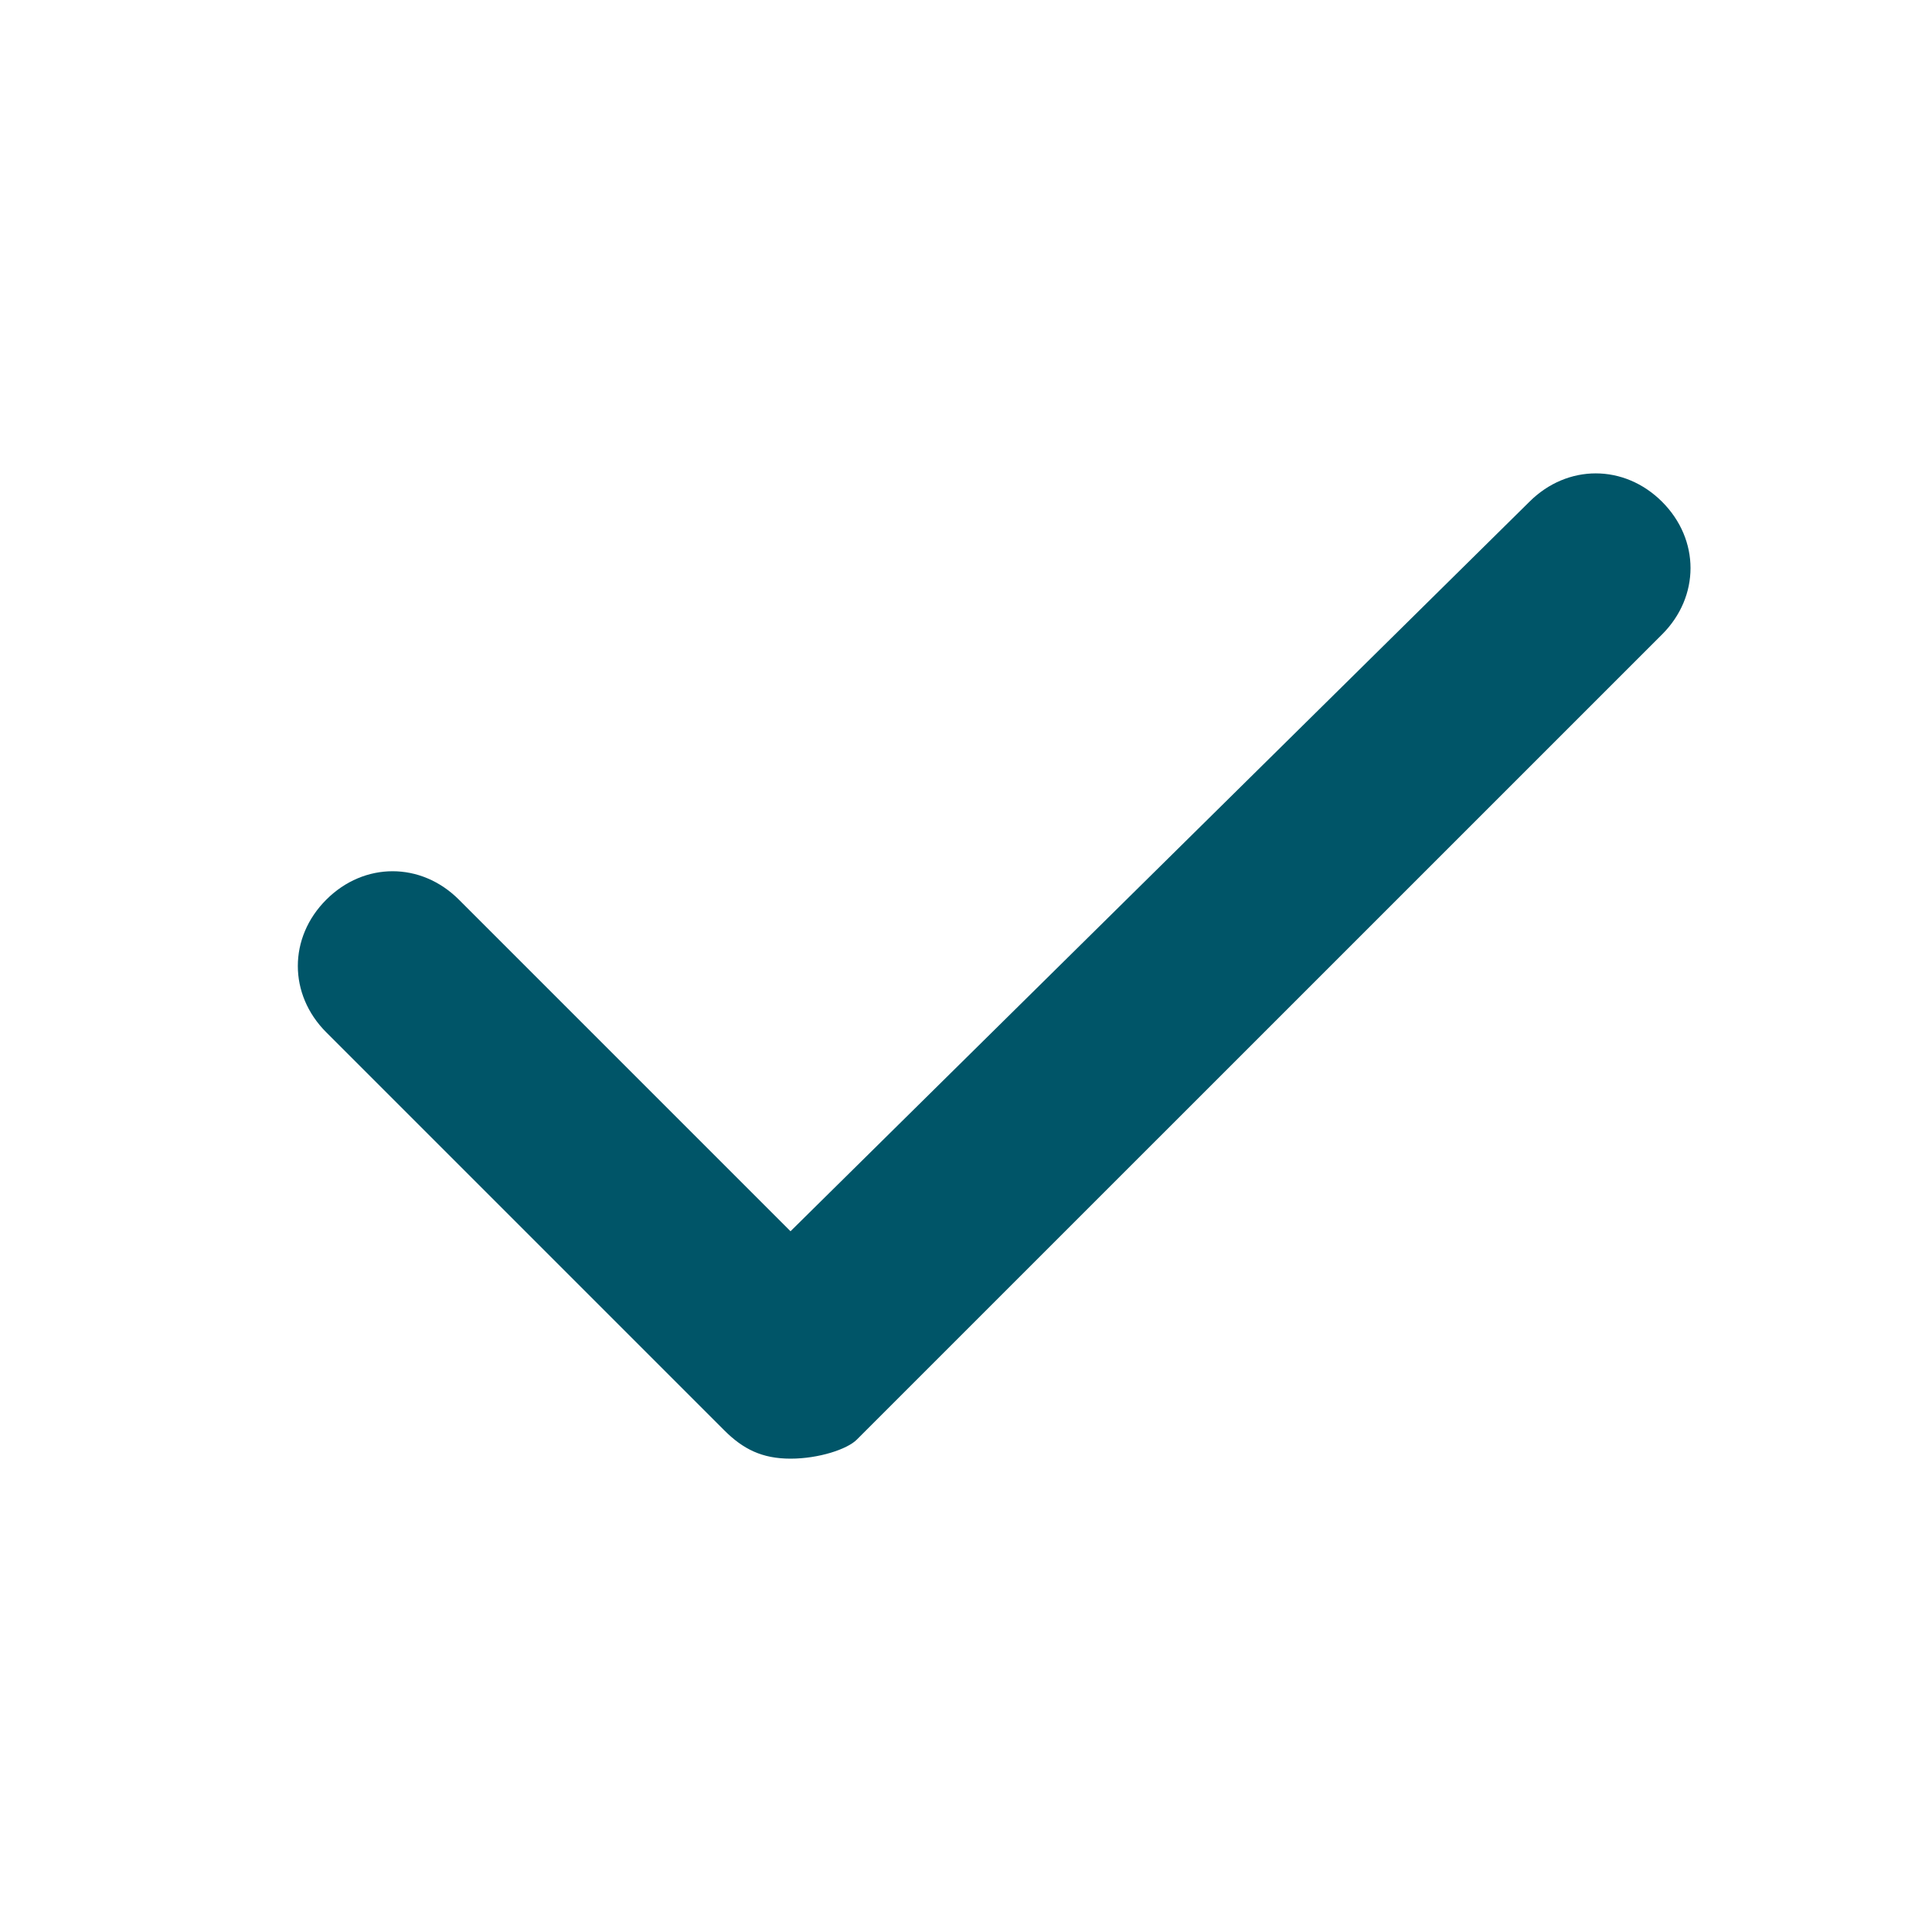
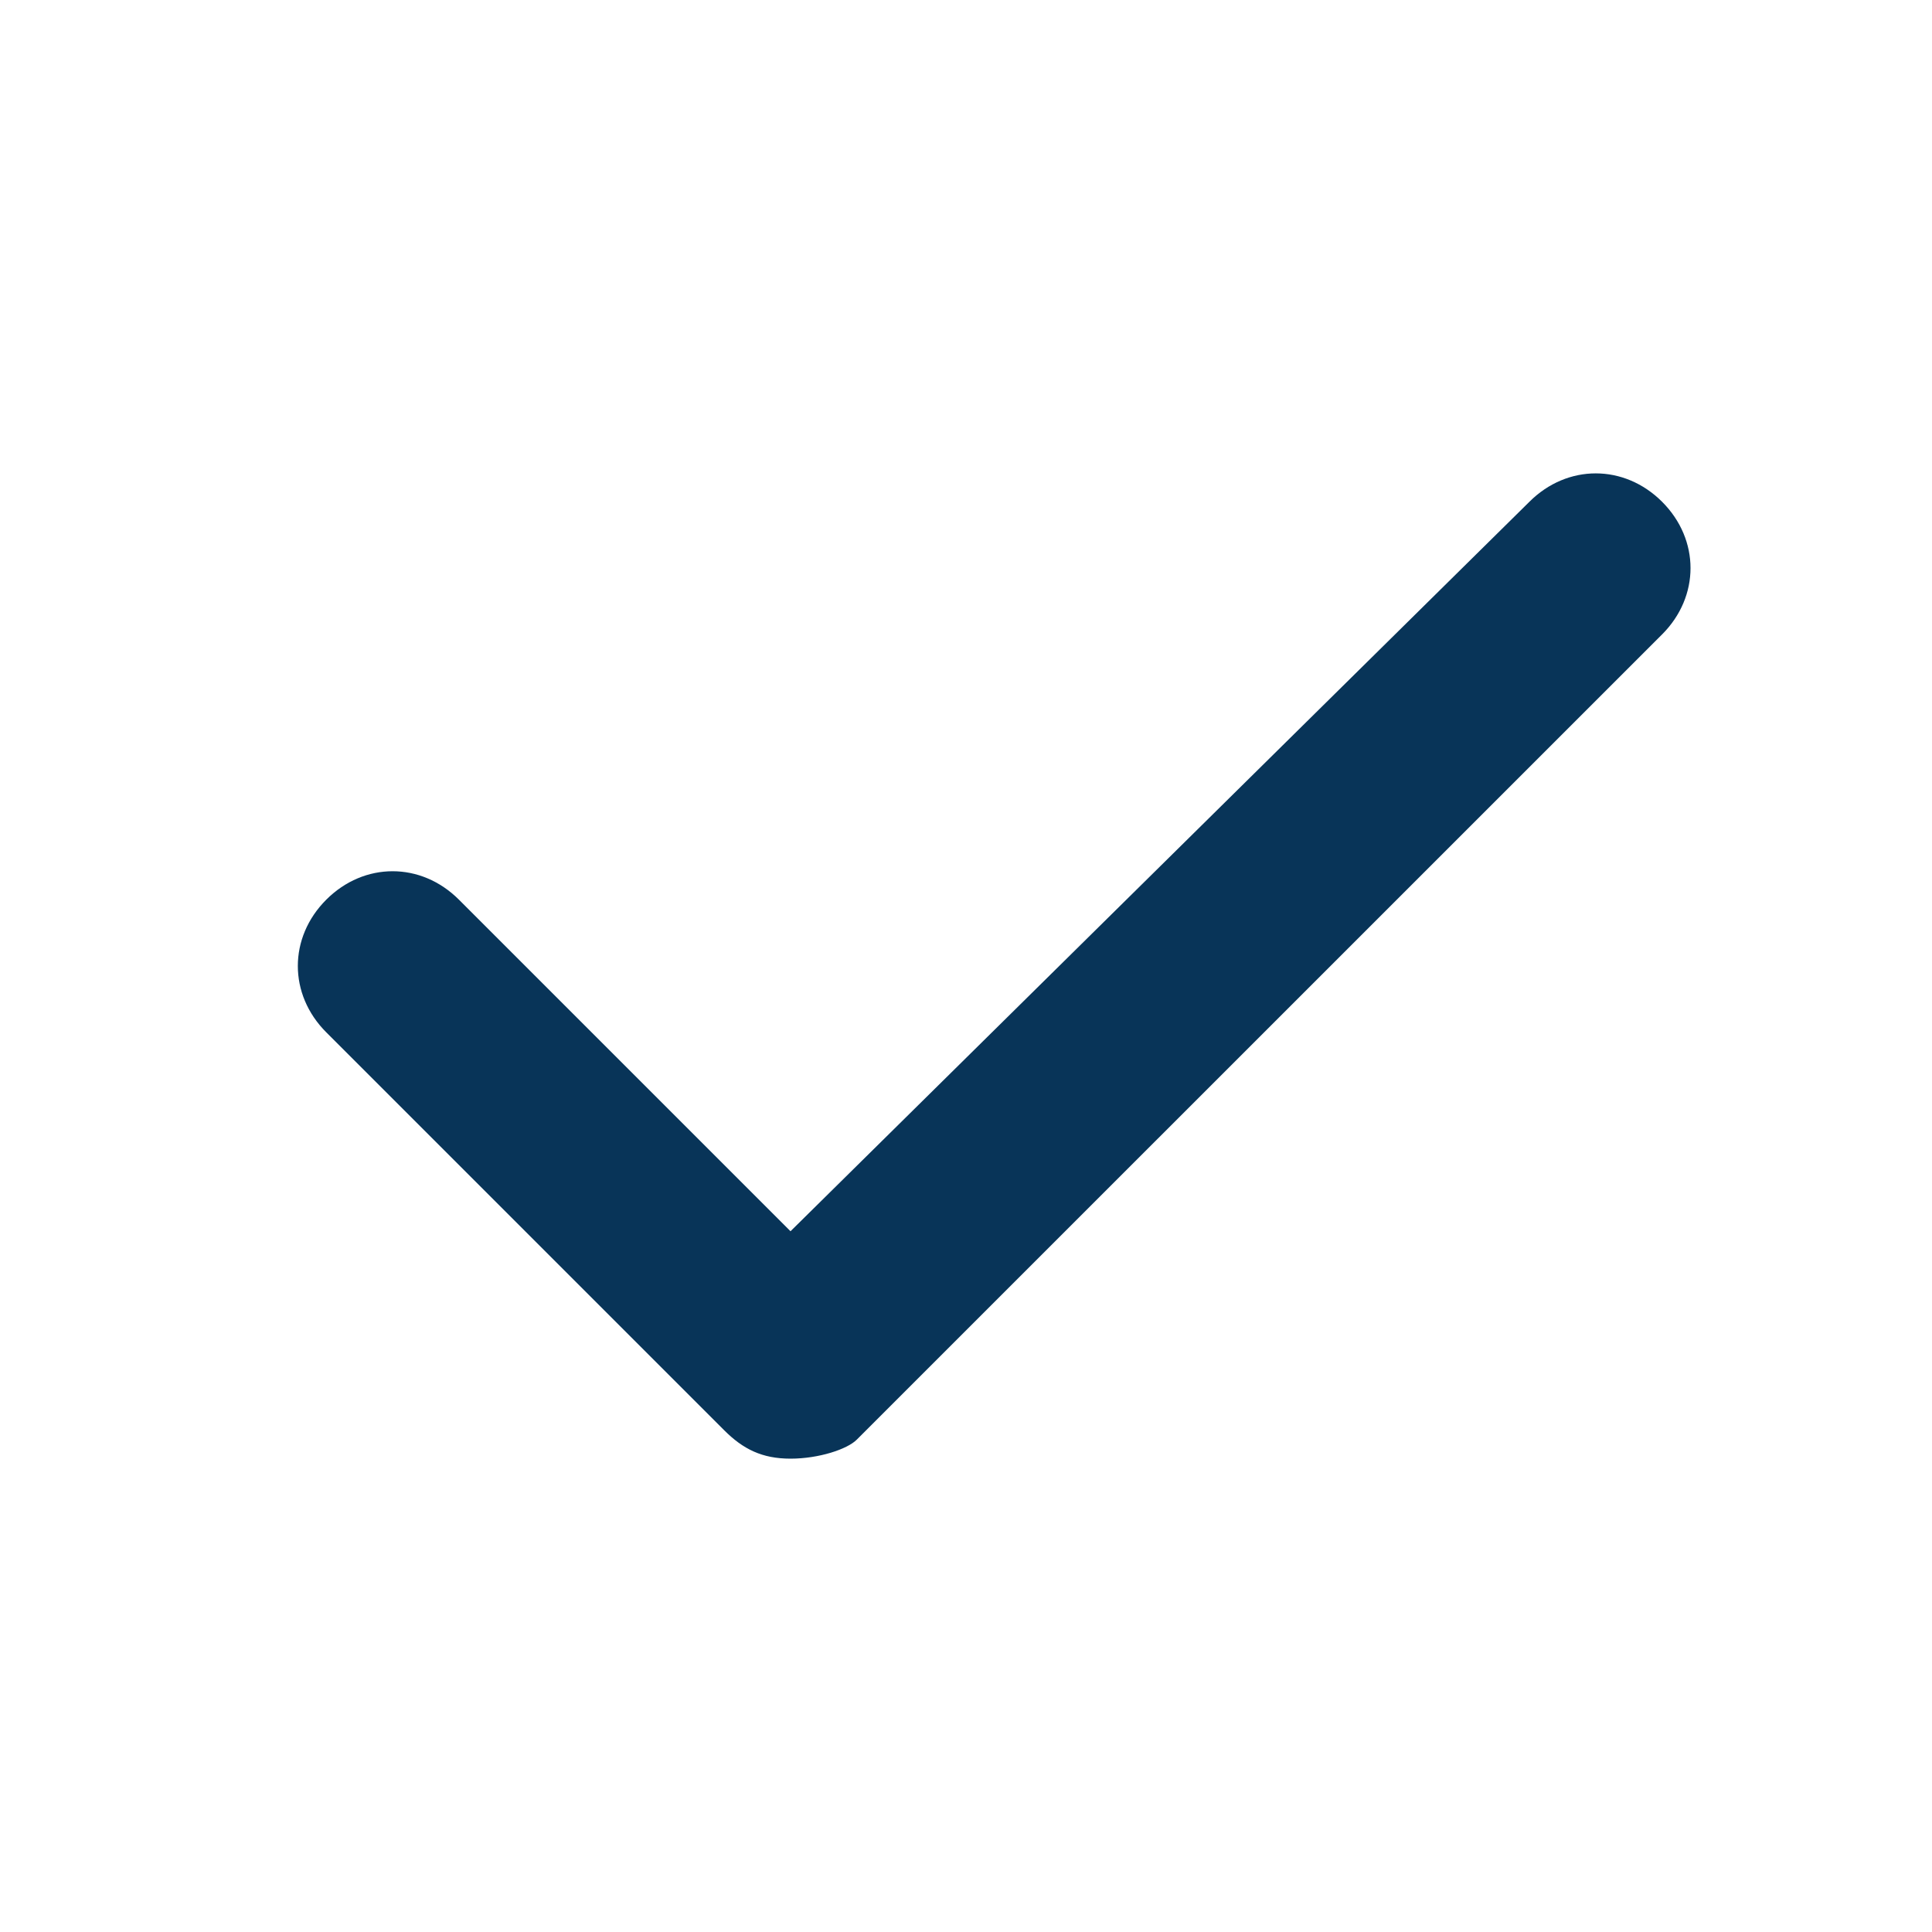
<svg xmlns="http://www.w3.org/2000/svg" fill="none" height="24" viewBox="0 0 24 24" width="24">
-   <path d="M9.82 18.12C9.467 18.12 9.231 18.002 8.996 17.767L4.053 12.824C3.582 12.353 3.582 11.647 4.053 11.176C4.524 10.705 5.23 10.705 5.701 11.176L9.82 15.295L18.999 6.233C19.47 5.763 20.176 5.763 20.647 6.233C21.118 6.704 21.118 7.41 20.647 7.881L10.643 17.884C10.526 18.002 10.173 18.12 9.82 18.12Z" fill="#005568" />
+   <path d="M9.82 18.12C9.467 18.12 9.231 18.002 8.996 17.767L4.053 12.824C3.582 12.353 3.582 11.647 4.053 11.176C4.524 10.705 5.23 10.705 5.701 11.176L9.82 15.295L18.999 6.233C19.47 5.763 20.176 5.763 20.647 6.233C21.118 6.704 21.118 7.41 20.647 7.881L10.643 17.884C10.526 18.002 10.173 18.12 9.82 18.12Z" fill="#083458" />
</svg>
